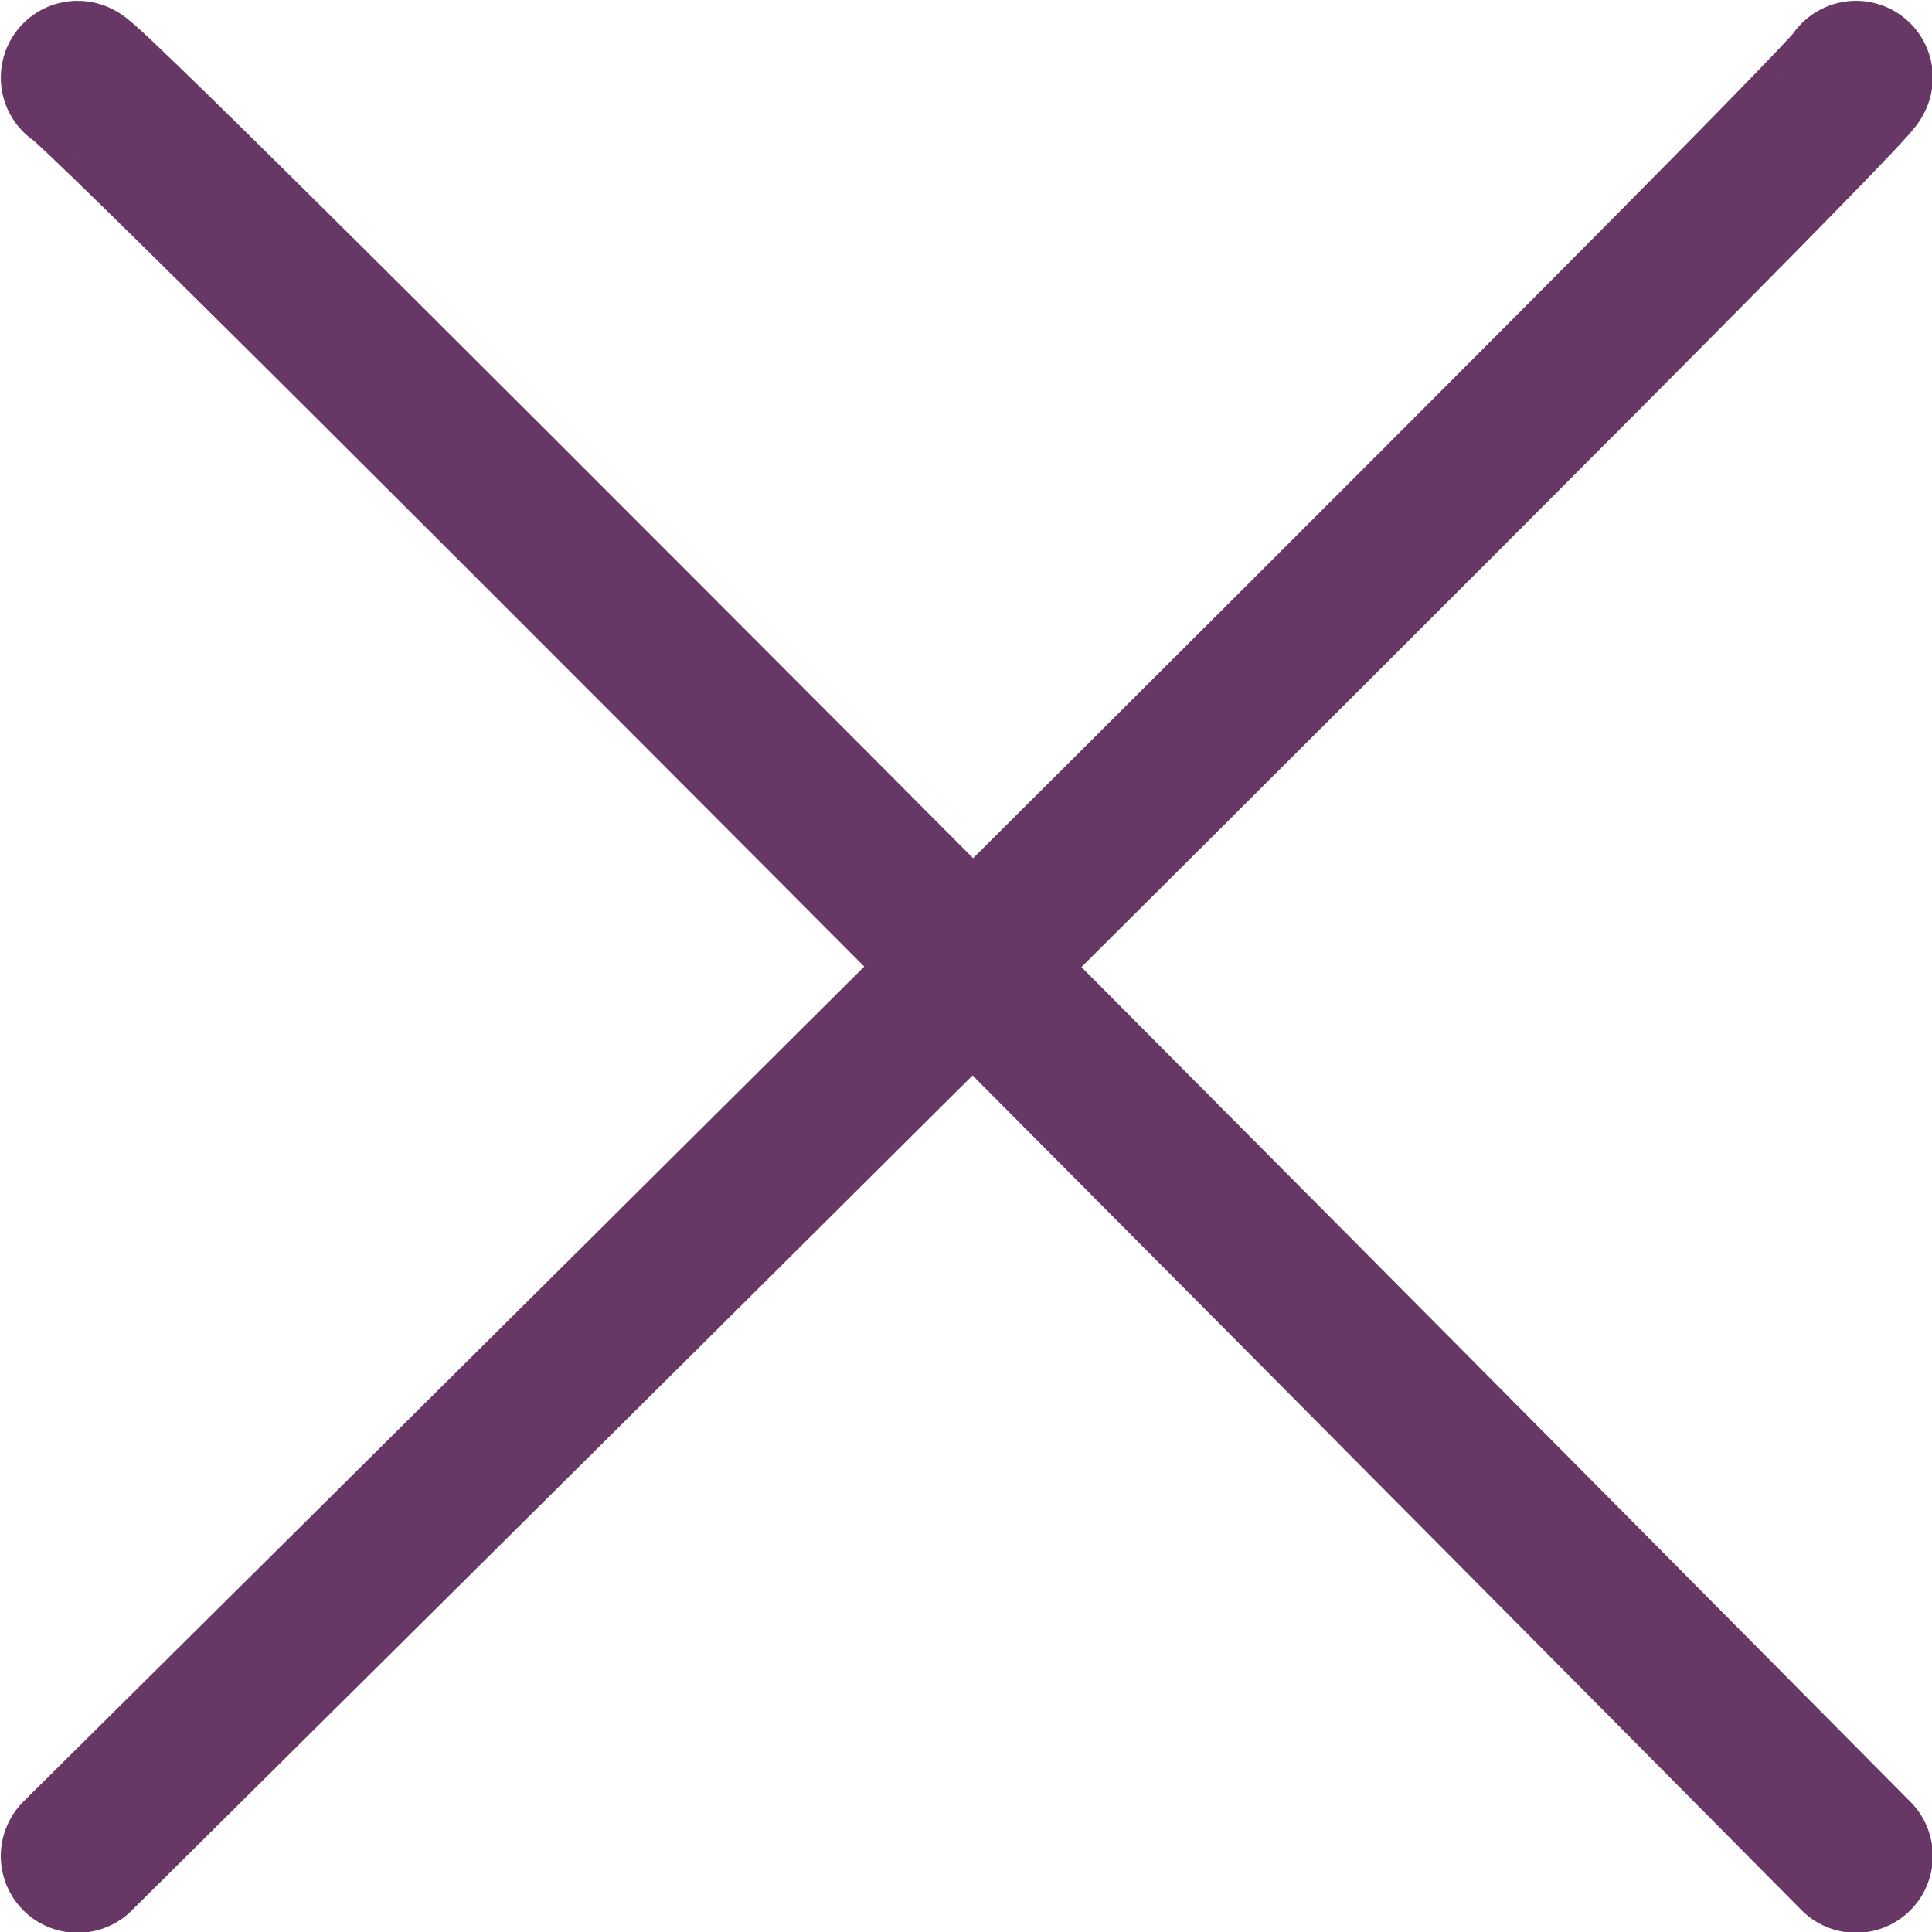
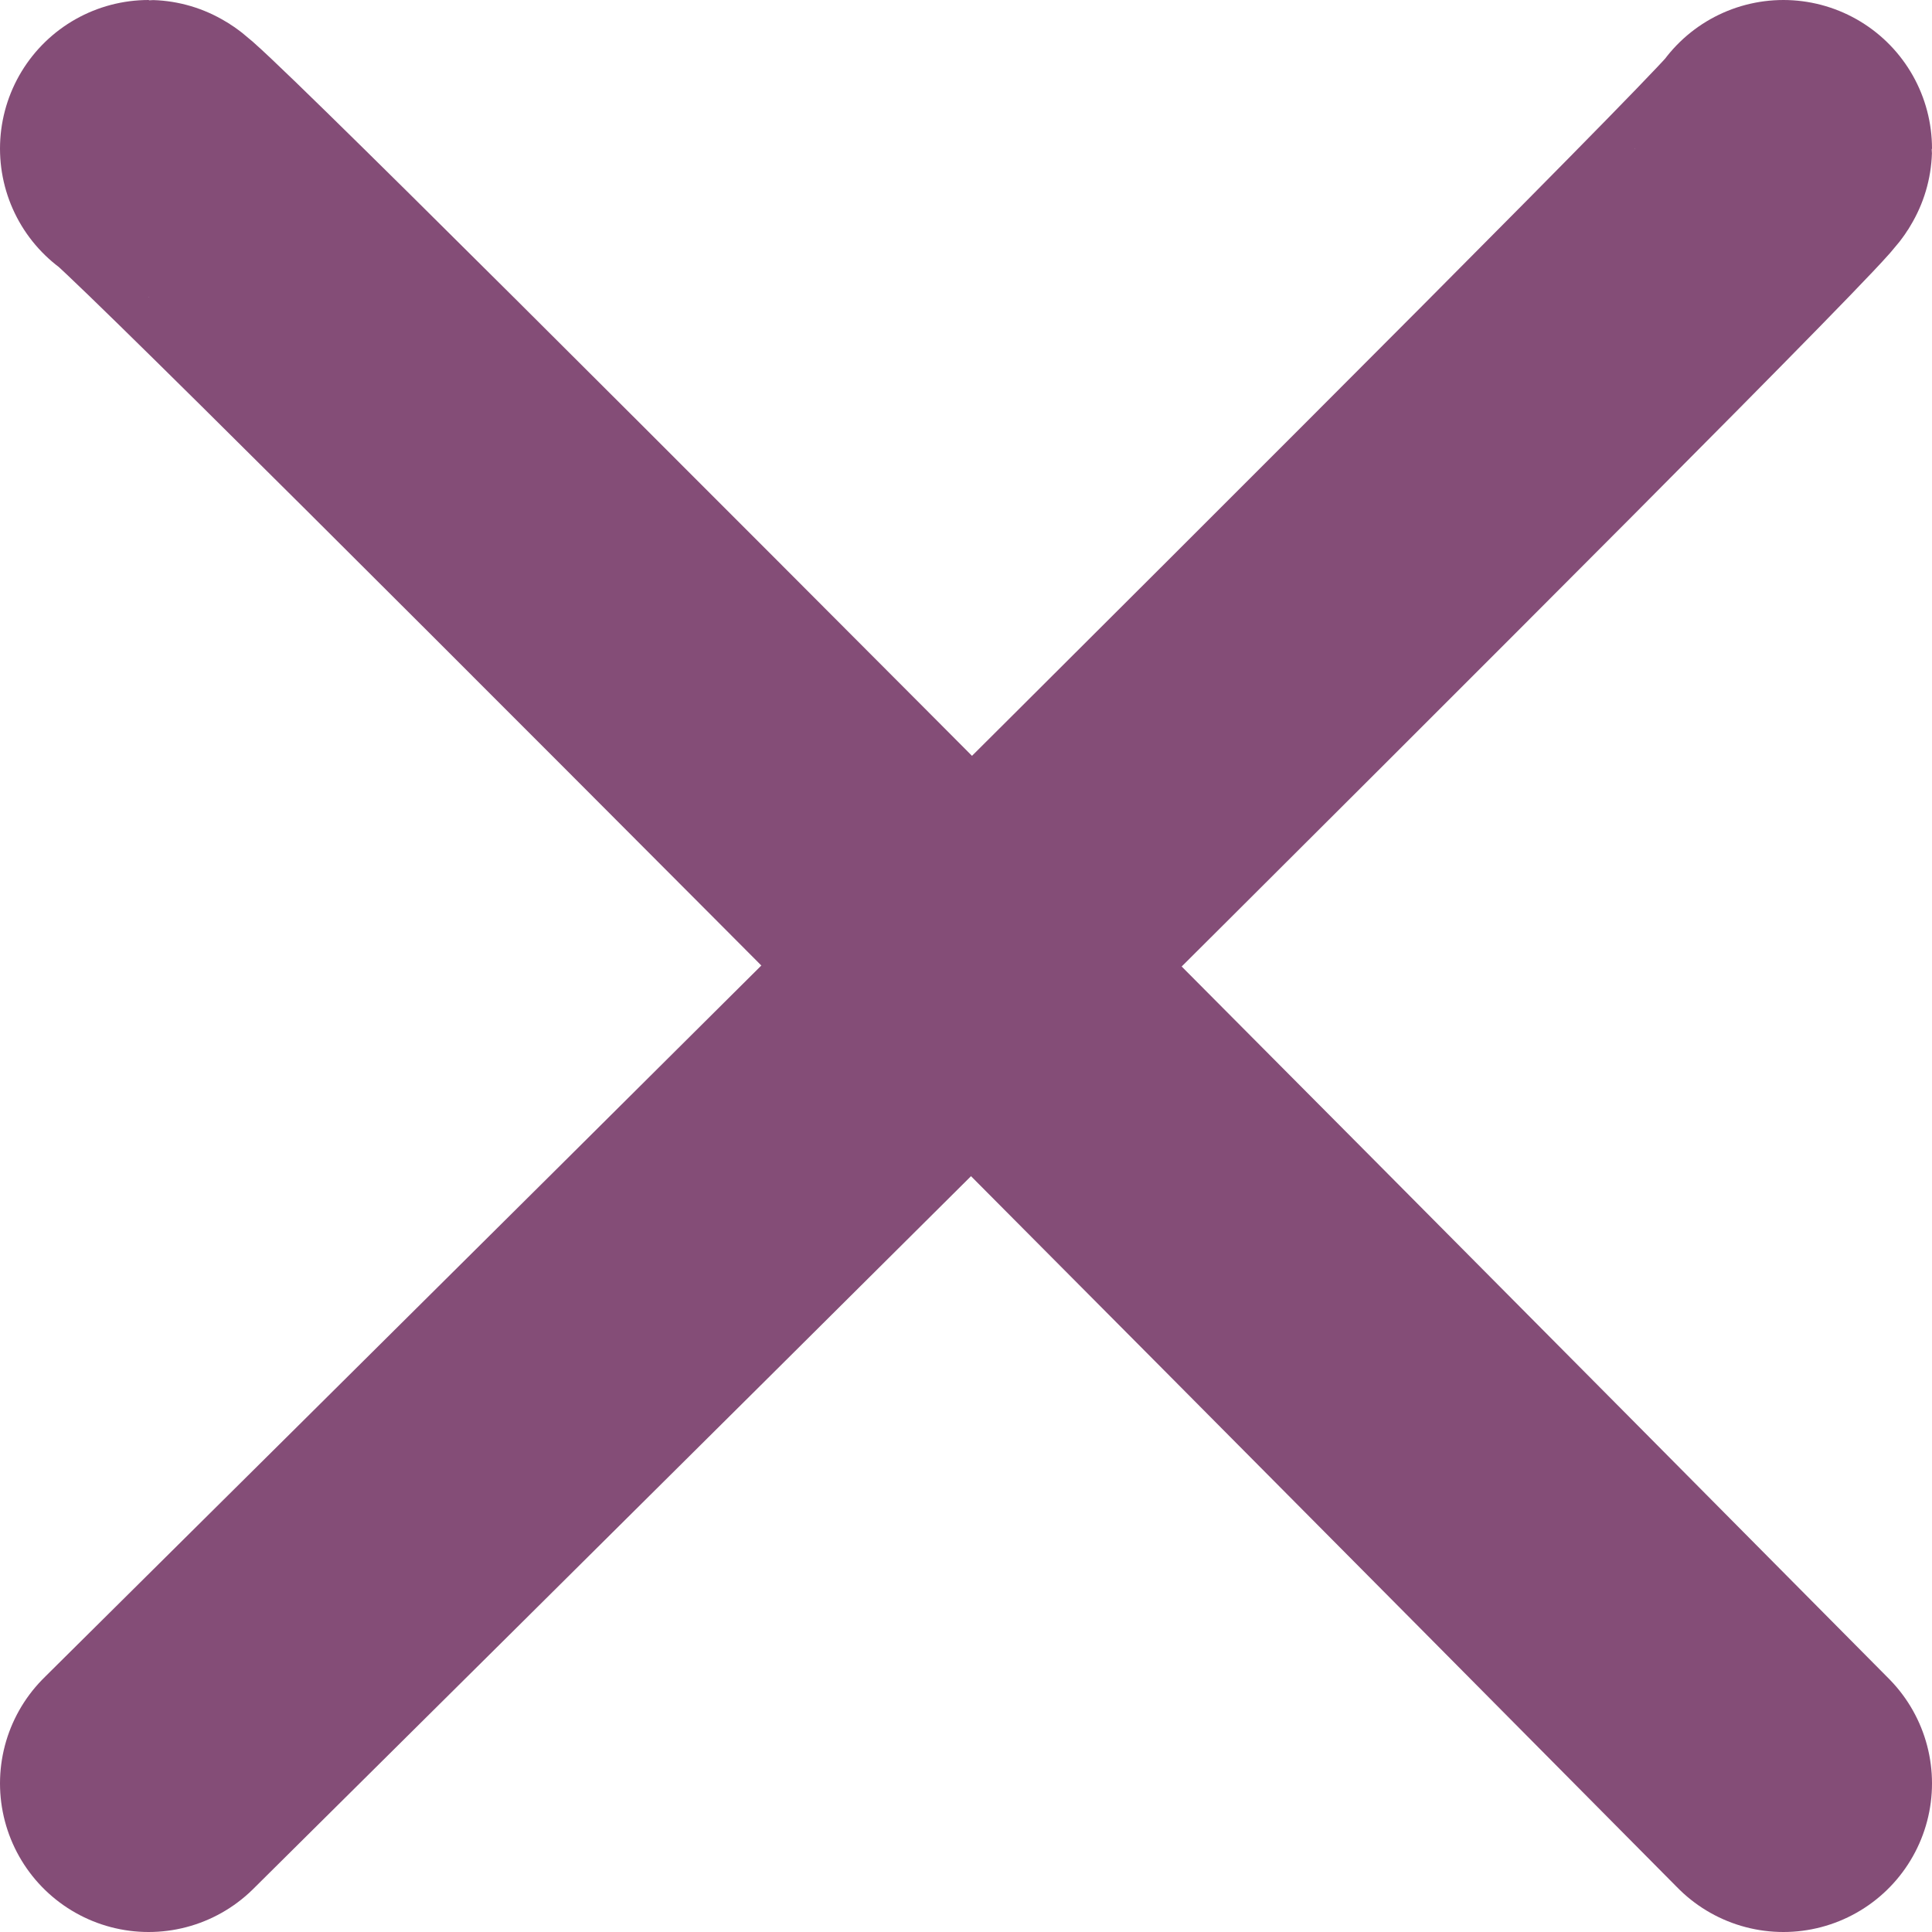
- <svg xmlns="http://www.w3.org/2000/svg" viewBox="0 0 11.95 11.95">
-   <defs>
-     <style>.cls-1{fill:none;stroke:#673766;stroke-linecap:round;stroke-miterlimit:10;stroke-width:0.95px;}</style>
-   </defs>
+ <svg xmlns="http://www.w3.org/2000/svg" viewBox="0 0 13 13">
  <g id="Слой_2" data-name="Слой 2">
    <g id="Layer_2" data-name="Layer 2">
-       <path class="cls-1" d="M11.48.48c0,.1-11,11-11,11" />
-       <path class="cls-1" d="M.48.48c.1,0,11,11,11,11" />
+       <path d="M12,1C12,1.1,1,12,1,12" style="fill:none;stroke:#844d77;stroke-linecap:round;stroke-miterlimit:10;stroke-width:2px" />
+       <path d="M1,1c.1,0,11,11,11,11" style="fill:none;stroke:#844d77;stroke-linecap:round;stroke-miterlimit:10;stroke-width:2px" />
    </g>
  </g>
</svg>
